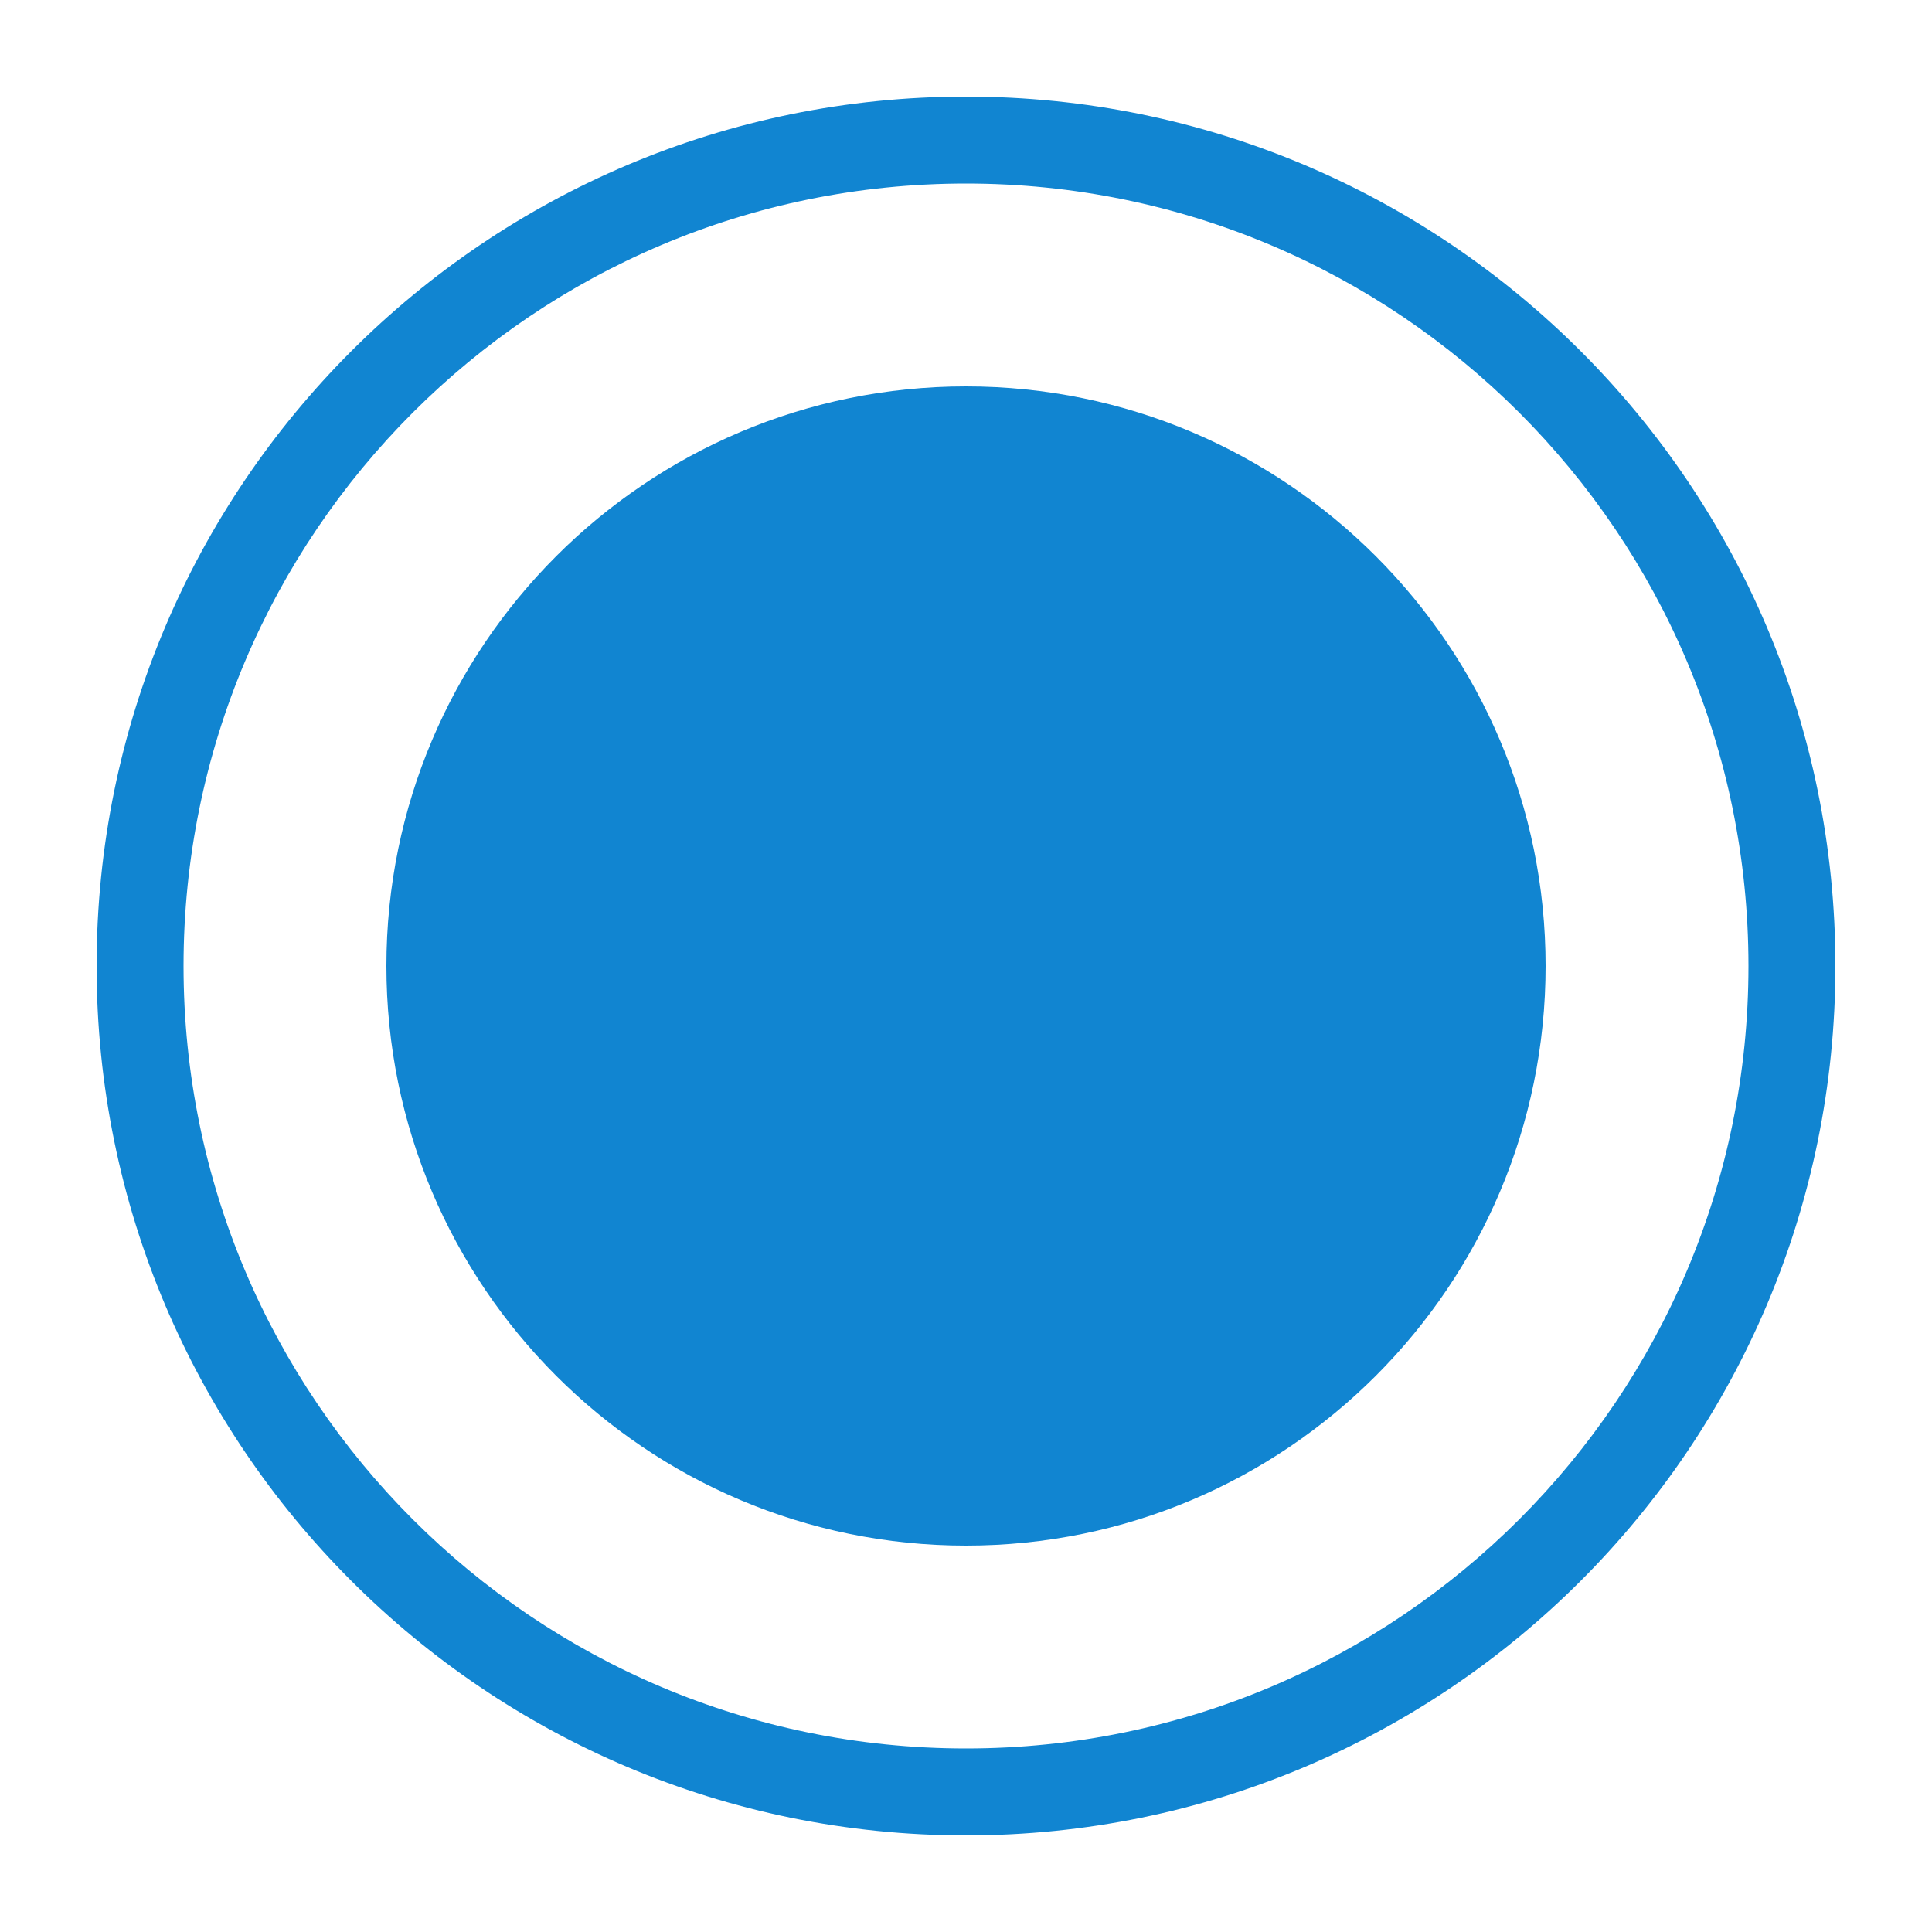
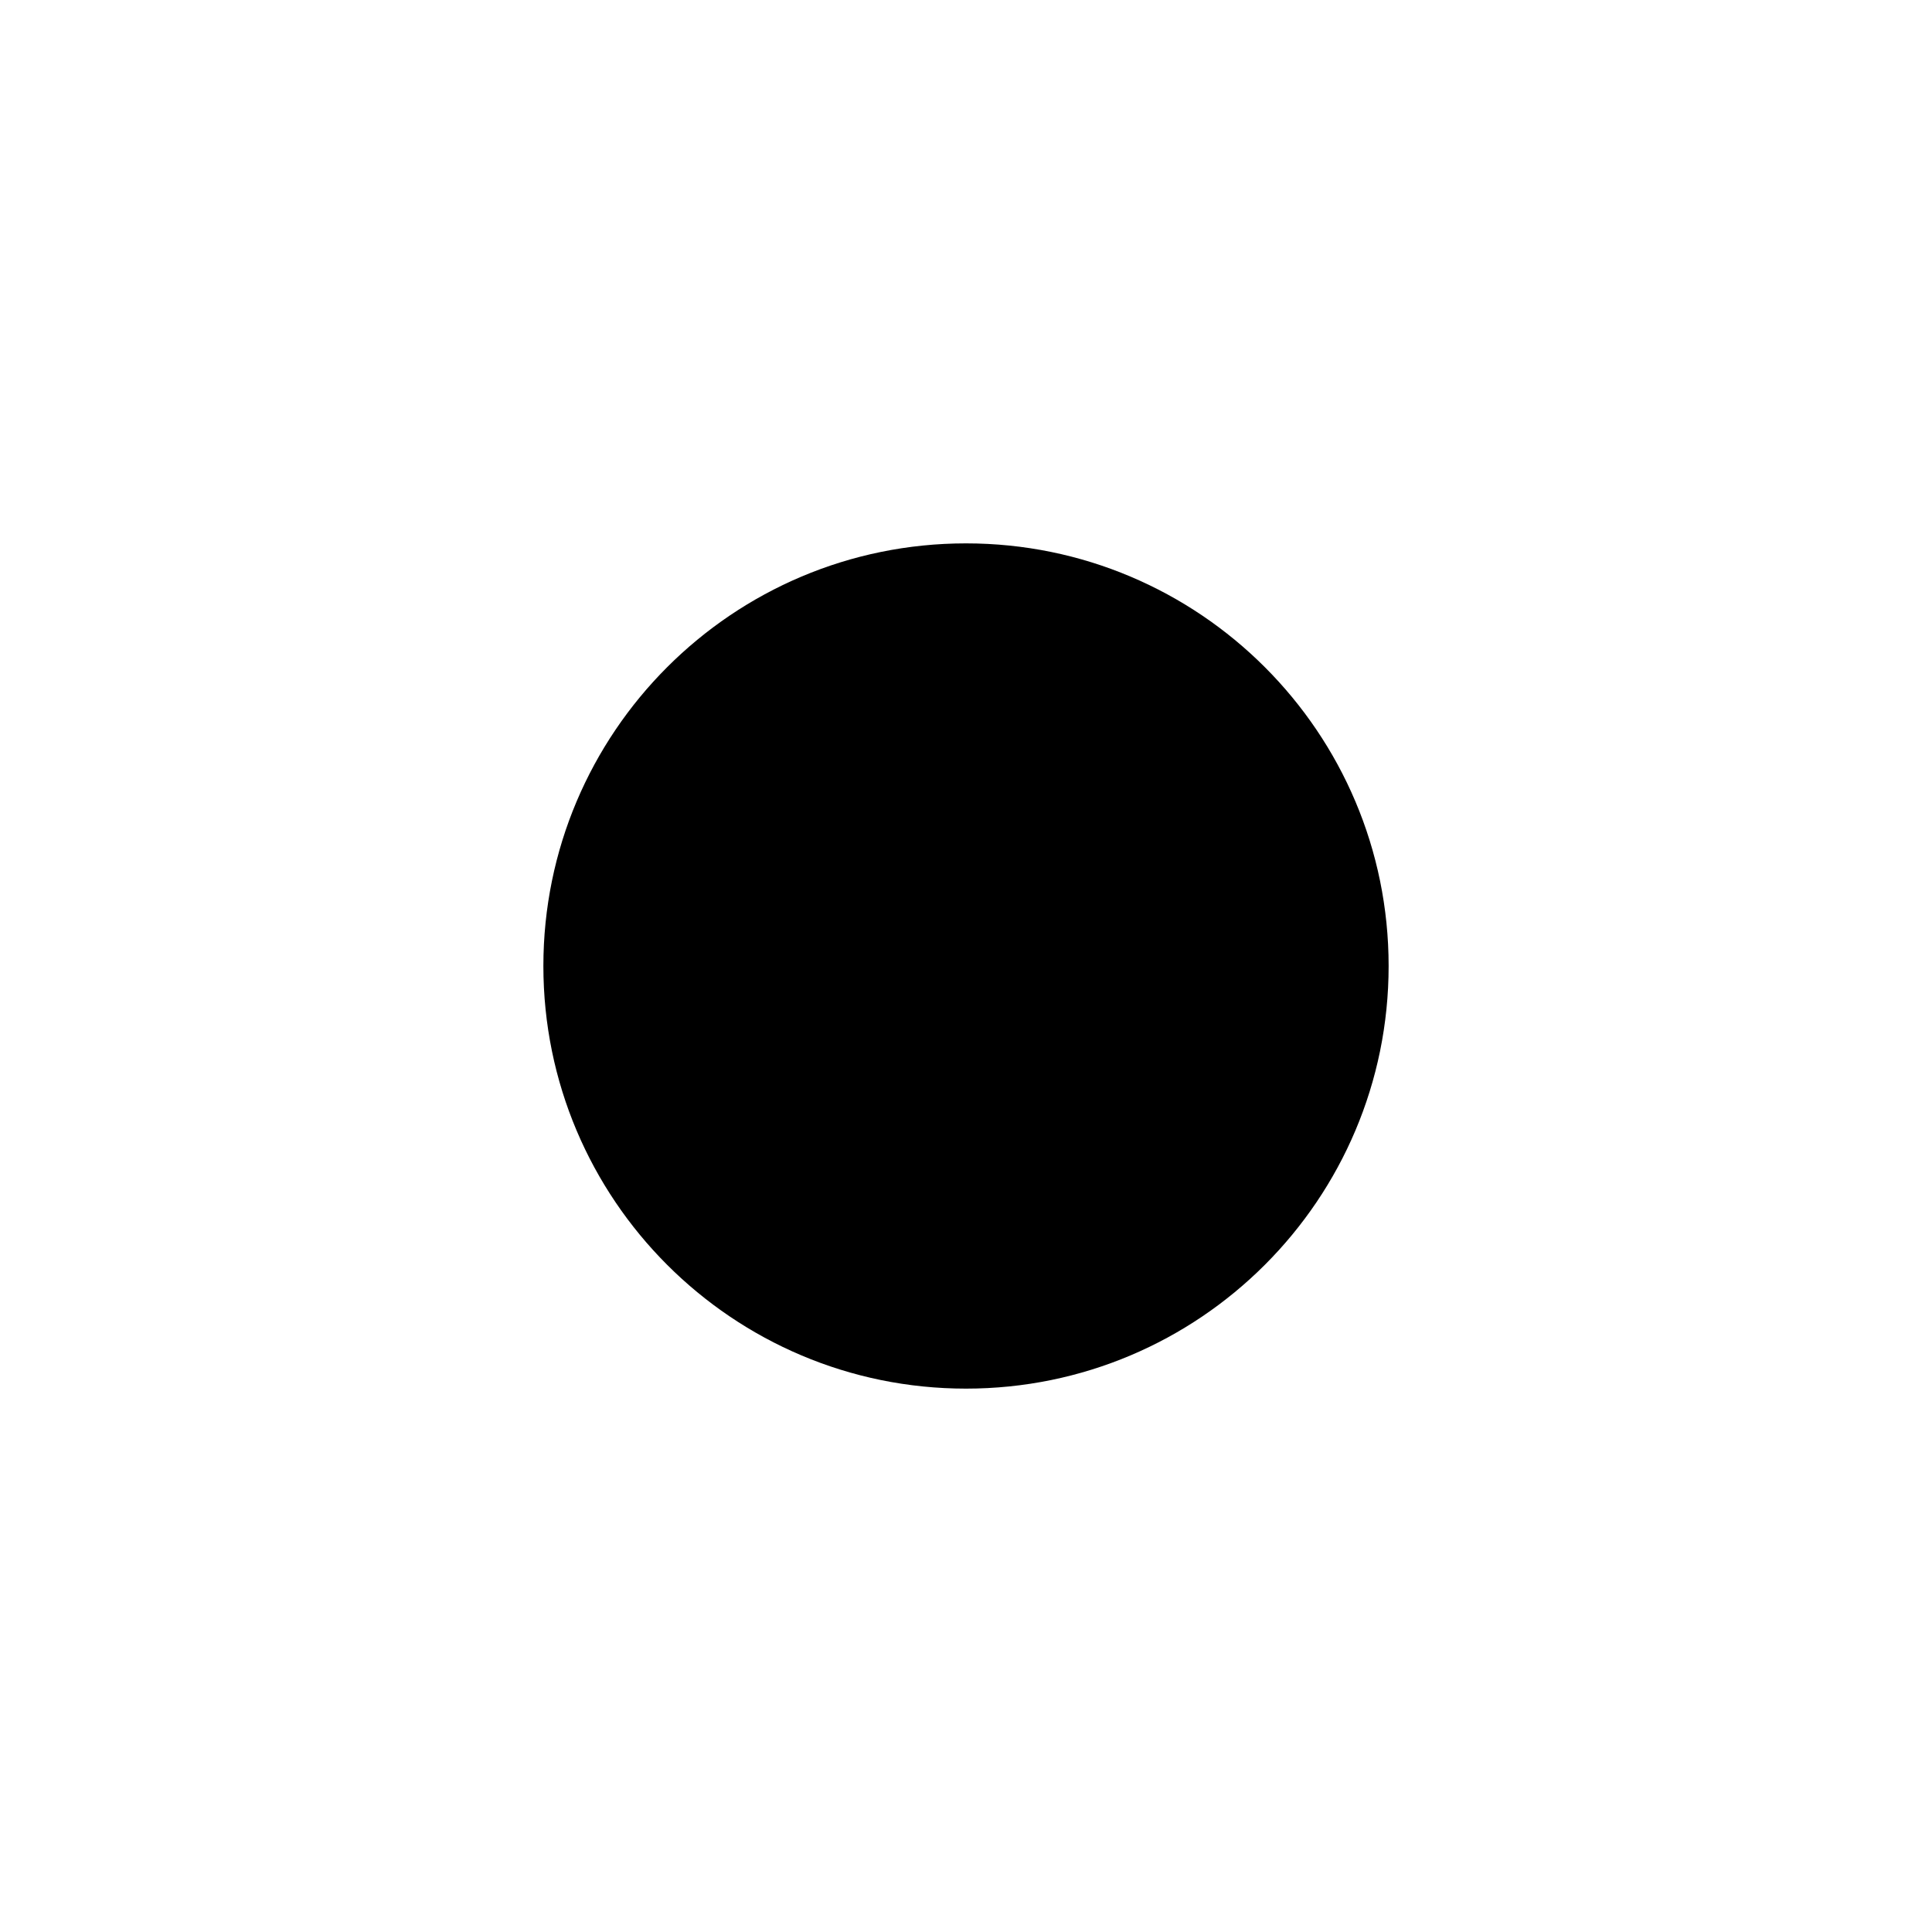
- <svg xmlns="http://www.w3.org/2000/svg" version="1.1" id="图层_1" x="0px" y="0px" width="20px" height="20px" viewBox="0 0 20 20" enable-background="new 0 0 20 20" xml:space="preserve">
-   <path fill="#1185D1" d="M1,10c0,4.971,4.029,9,9,9s9-4.029,9-9h-0.9c0,4.474-3.626,8.1-8.1,8.1S1.9,14.474,1.9,10H1" />
-   <path fill="#1185D1" d="M1,10c0-4.971,4.029-9,9-9s9,4.029,9,9h-0.9c0-4.474-3.626-8.1-8.1-8.1S1.9,5.526,1.9,10H1" />
-   <path fill="#1185D1" d="M4,10c0,3.313,2.687,6,6,6s6-2.687,6-6s-2.687-6-6-6S4,6.687,4,10" />
+ <svg xmlns="http://www.w3.org/2000/svg" width="16" height="16" viewBox="0 0 16 16">
+   <circle cx="8" cy="8" r="6.5" fill="none" stroke="@icon-accent" stroke-width="1.5" />
+   <circle cx="8" cy="8" r="3.5" fill="@icon-accent" />
</svg>
